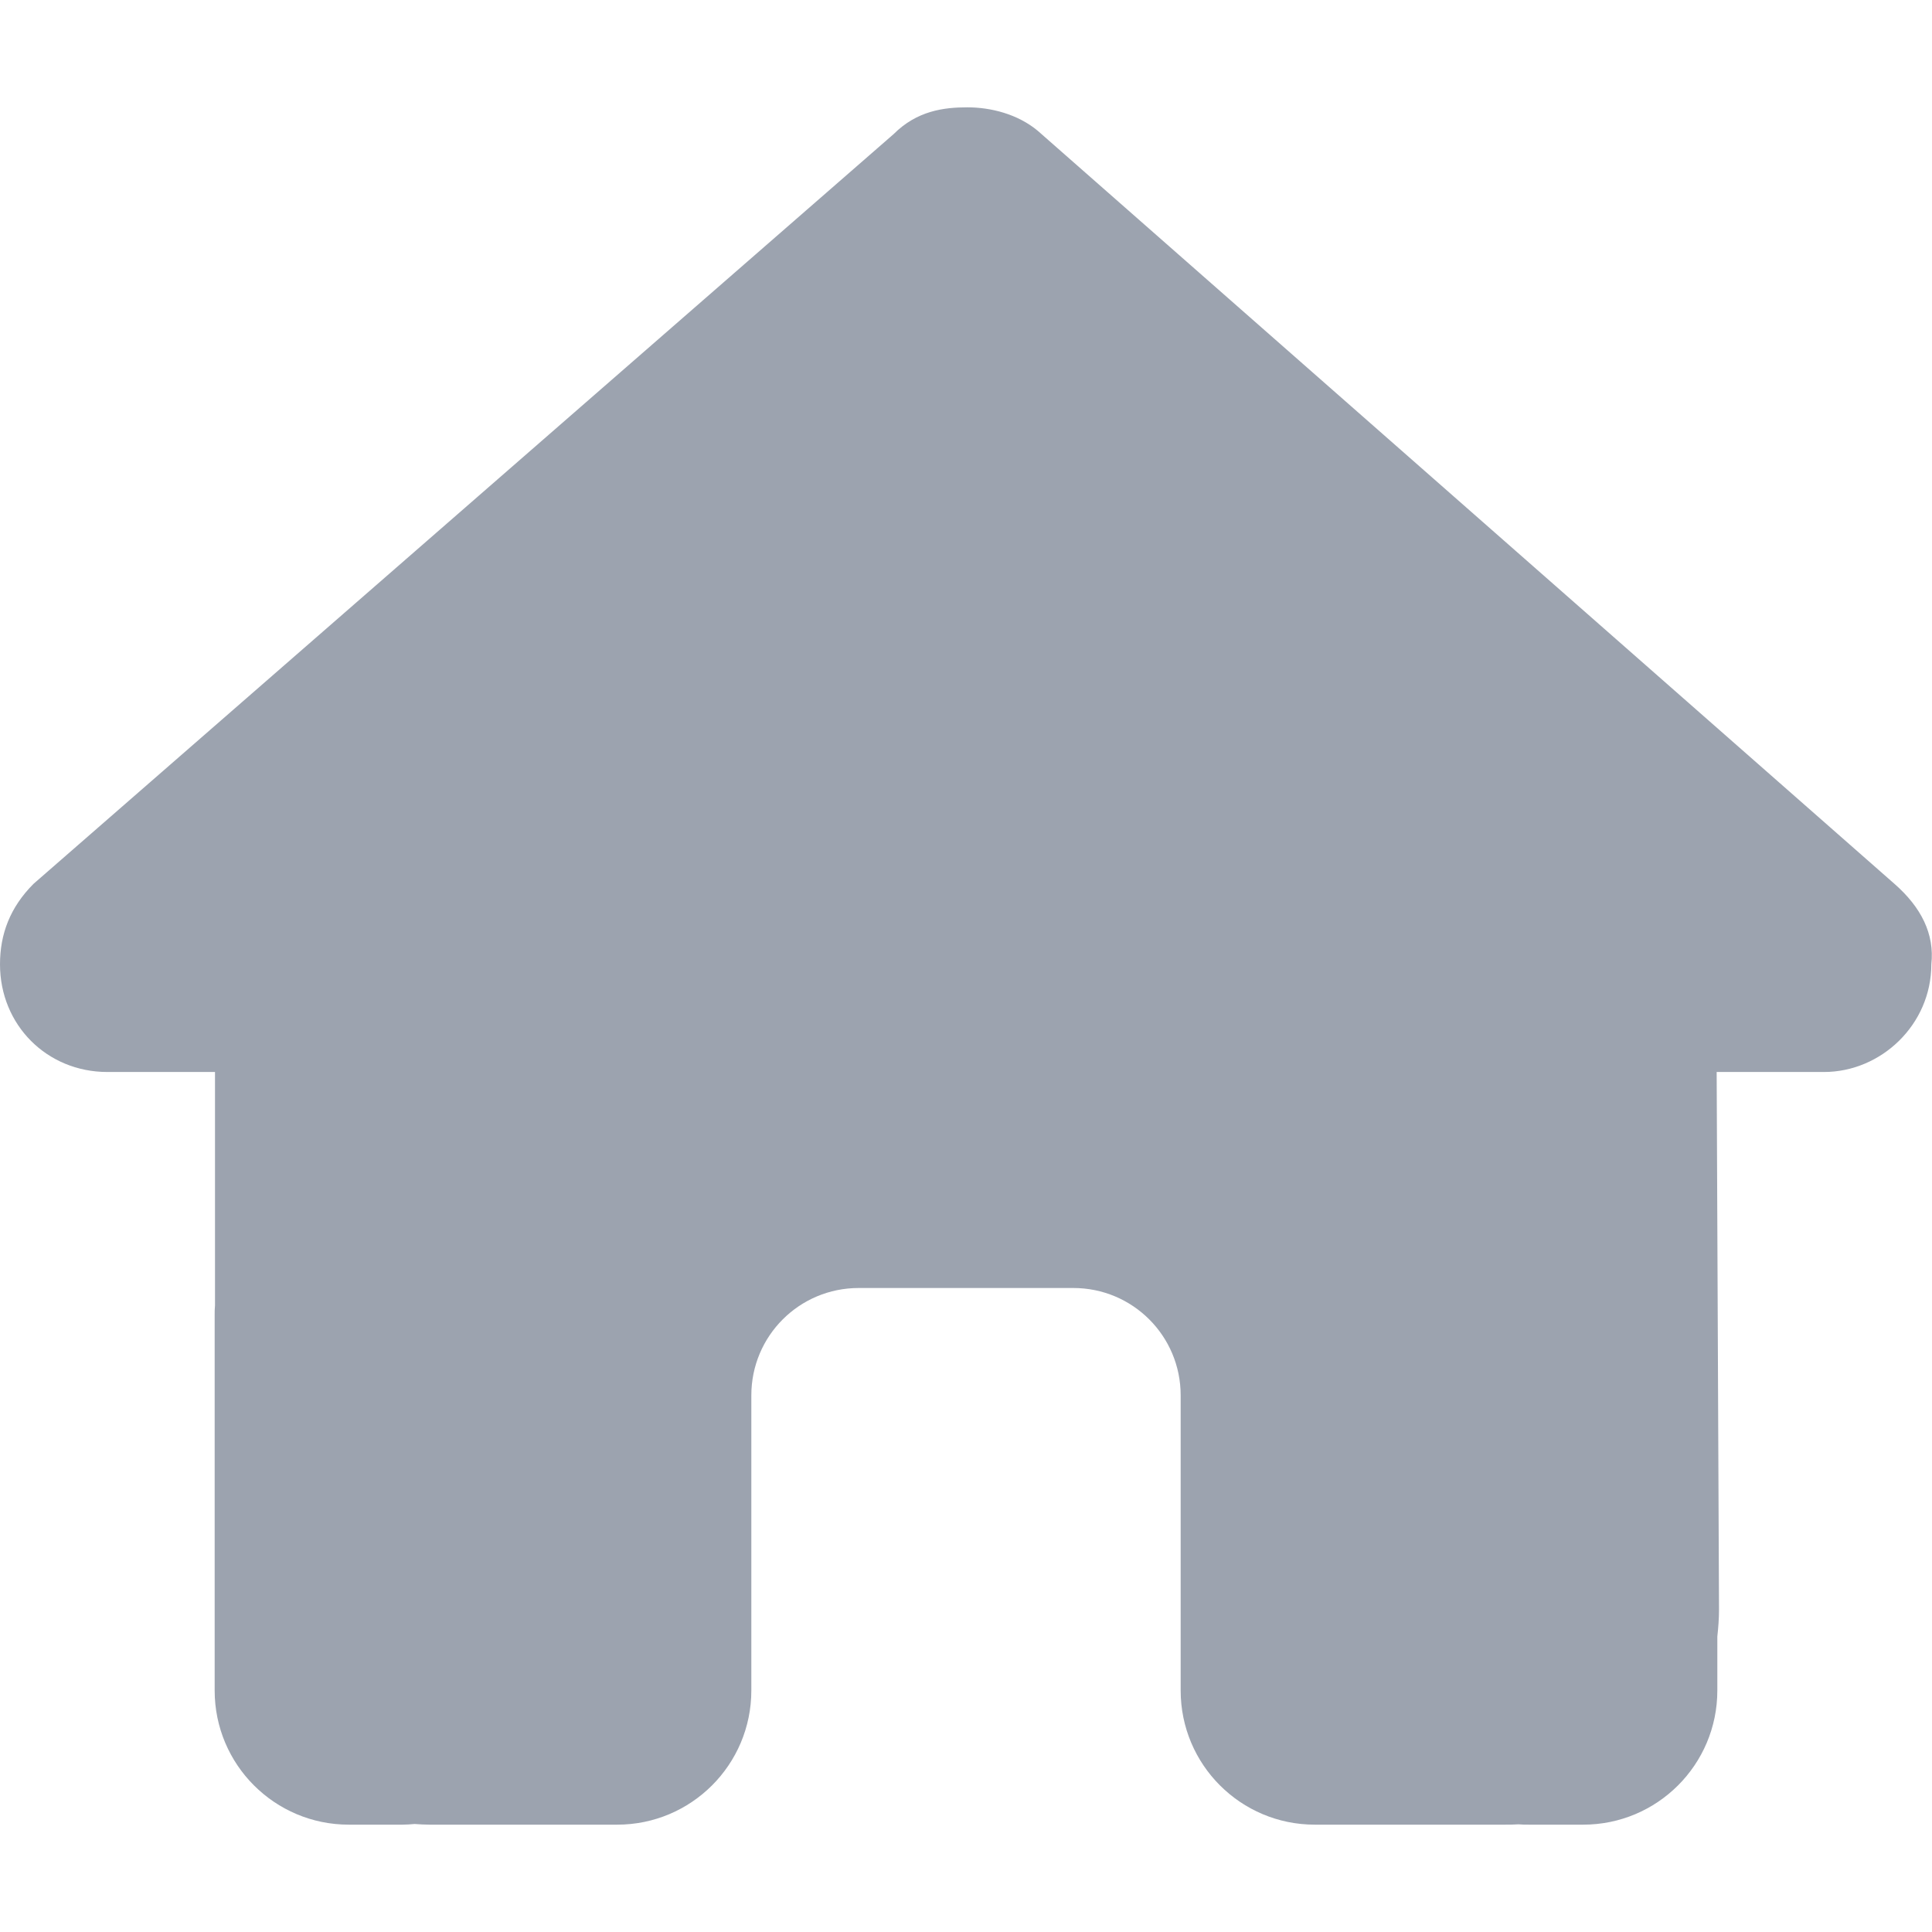
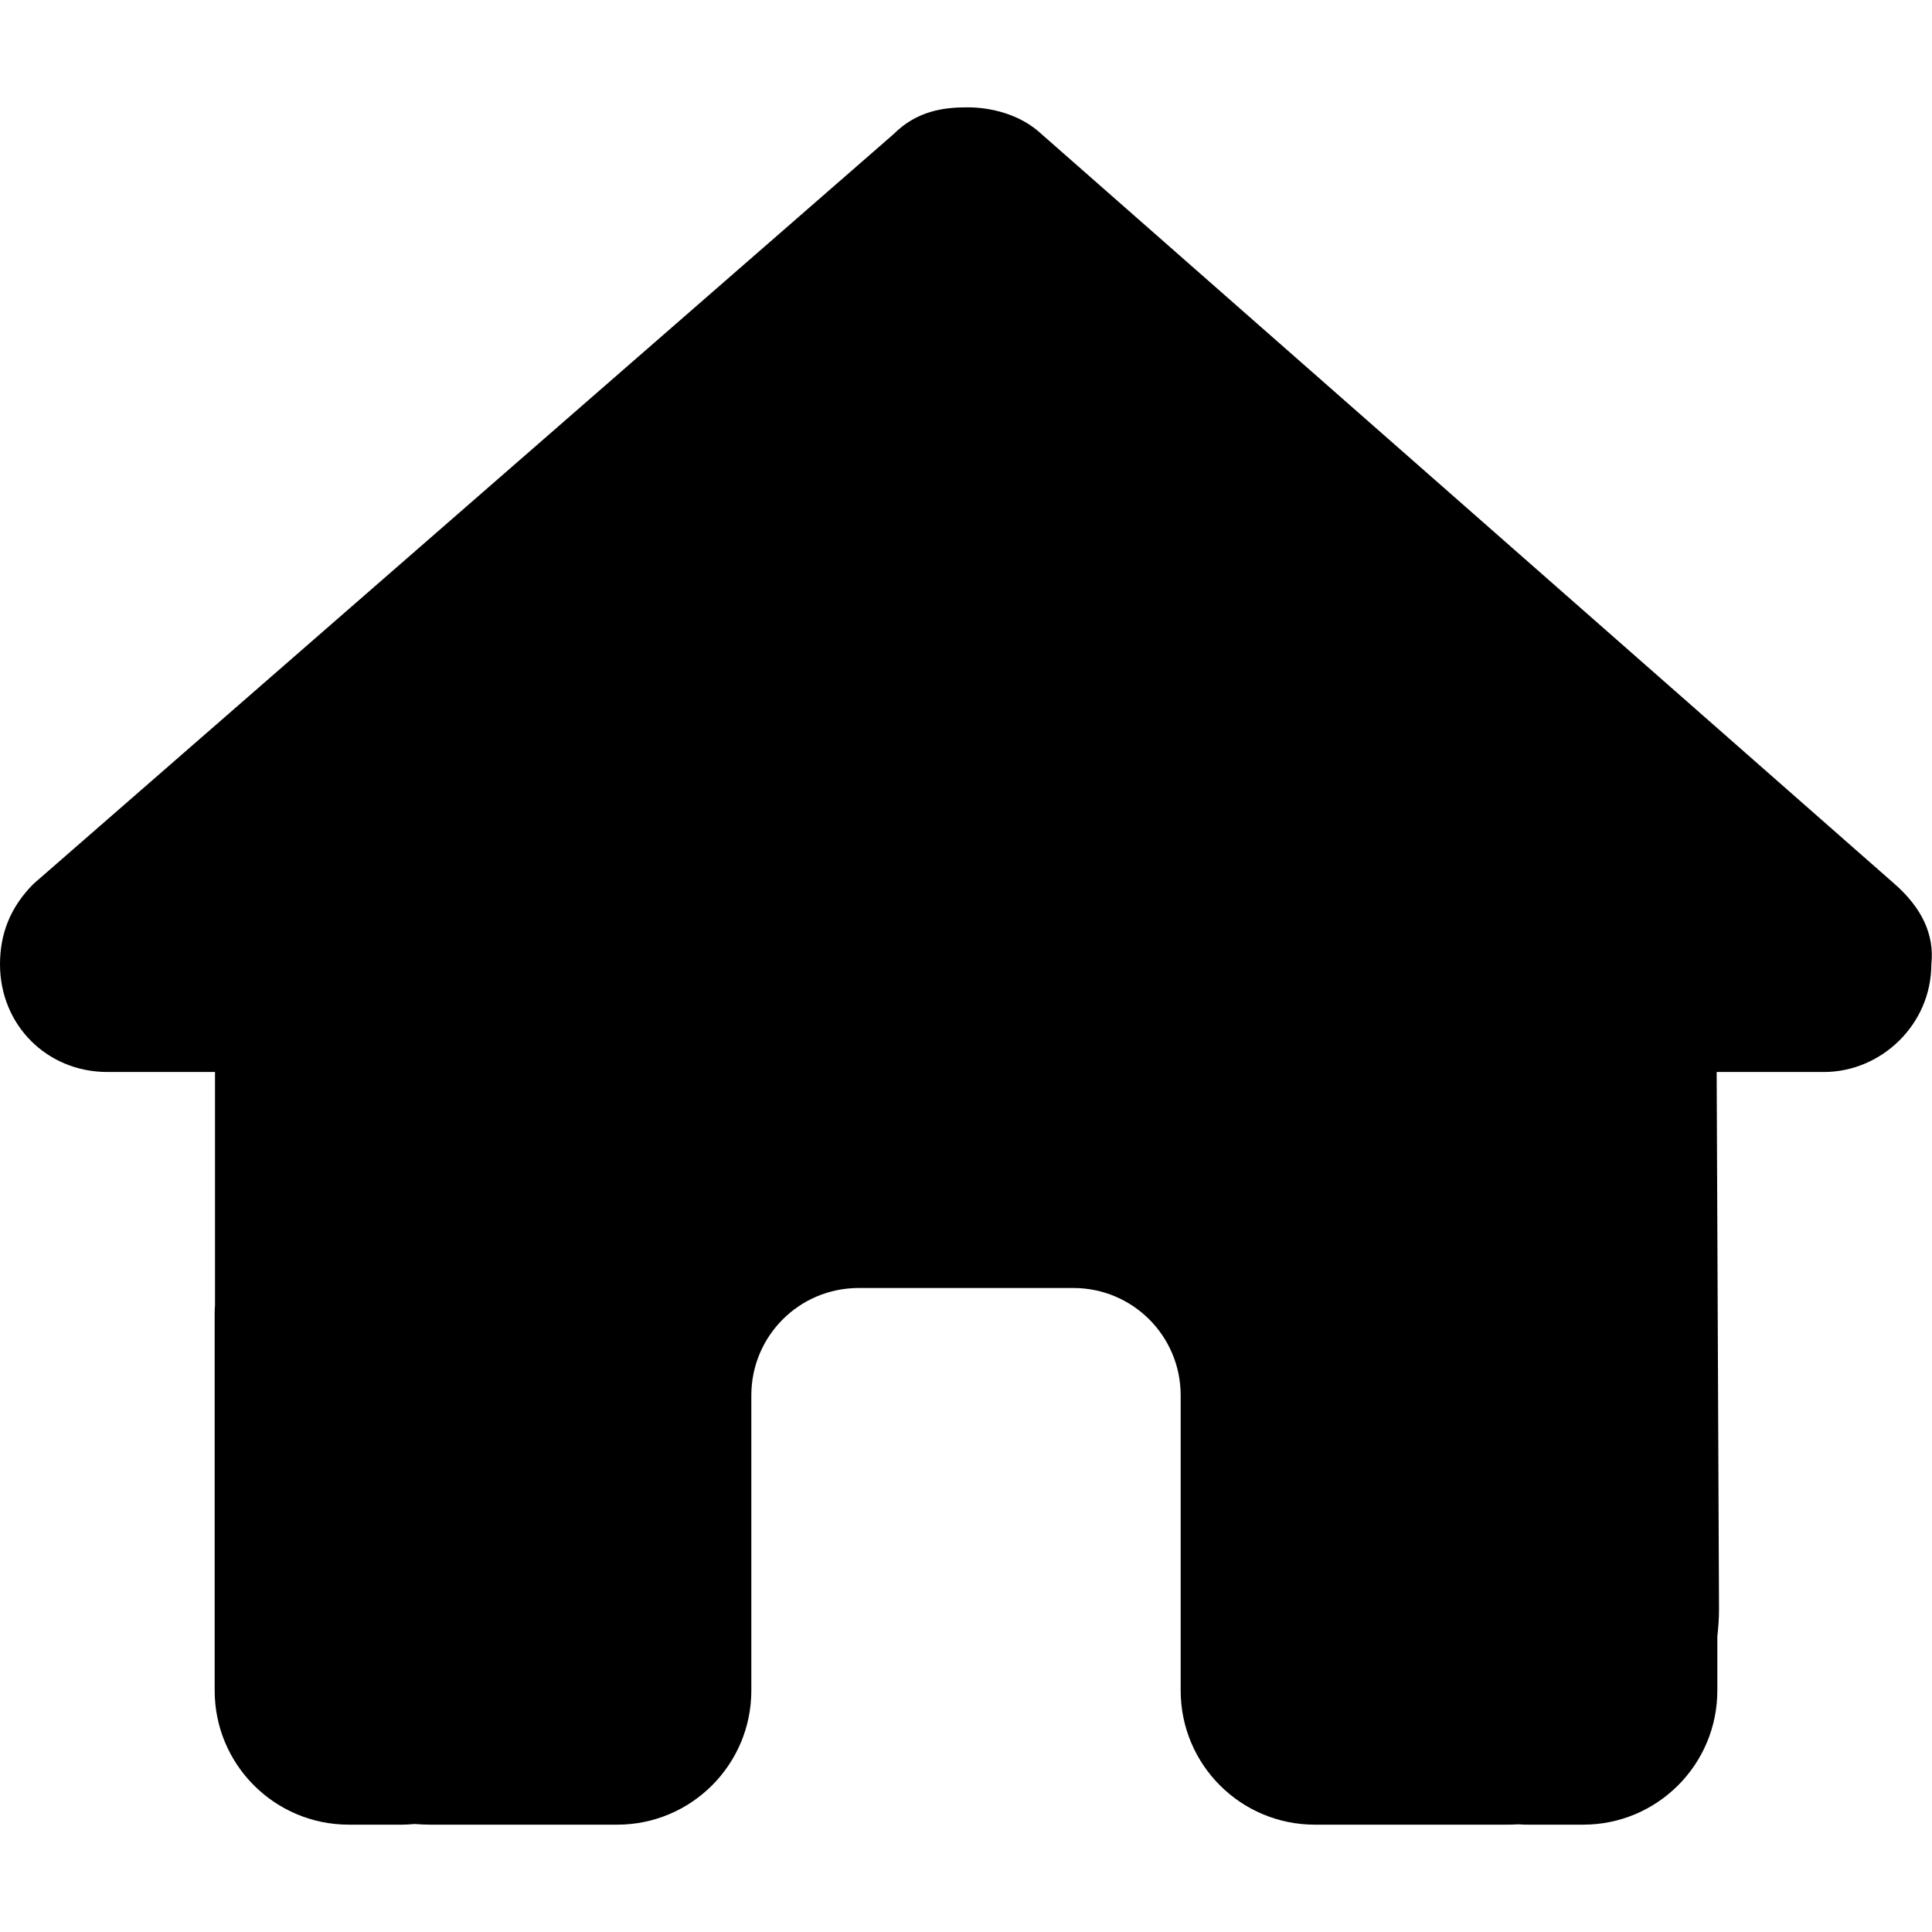
<svg xmlns="http://www.w3.org/2000/svg" viewBox="0 0 576 512" height="25px" width="25px">
-   <path fill="#9ca3af" d="M575.8 255.5c0 18-15 32.1-32 32.1h-32l.7 160.2c0 2.7-.2 5.4-.5 8.1V472c0 22.1-17.9 40-40 40H456c-1.1 0-2.2 0-3.3-.1c-1.4 .1-2.8 .1-4.2 .1H416 392c-22.1 0-40-17.9-40-40V448 384c0-17.7-14.3-32-32-32H256c-17.7 0-32 14.3-32 32v64 24c0 22.1-17.9 40-40 40H160 128.1c-1.5 0-3-.1-4.5-.2c-1.2 .1-2.4 .2-3.6 .2H104c-22.1 0-40-17.9-40-40V360c0-.9 0-1.9 .1-2.8V287.6H32c-18 0-32-14-32-32.1c0-9 3-17 10-24L266.4 8c7-7 15-8 22-8s15 2 21 7L564.8 231.5c8 7 12 15 11 24z" />
+   <path d="M575.8 255.5c0 18-15 32.1-32 32.1h-32l.7 160.2c0 2.7-.2 5.4-.5 8.1V472c0 22.1-17.9 40-40 40H456c-1.1 0-2.2 0-3.3-.1c-1.4 .1-2.8 .1-4.2 .1H416 392c-22.1 0-40-17.9-40-40V448 384c0-17.7-14.3-32-32-32H256c-17.7 0-32 14.3-32 32v64 24c0 22.1-17.9 40-40 40H160 128.1c-1.5 0-3-.1-4.5-.2c-1.2 .1-2.4 .2-3.6 .2H104c-22.1 0-40-17.9-40-40V360c0-.9 0-1.9 .1-2.8V287.6H32c-18 0-32-14-32-32.1c0-9 3-17 10-24L266.4 8c7-7 15-8 22-8s15 2 21 7L564.8 231.5c8 7 12 15 11 24z" />
</svg>
